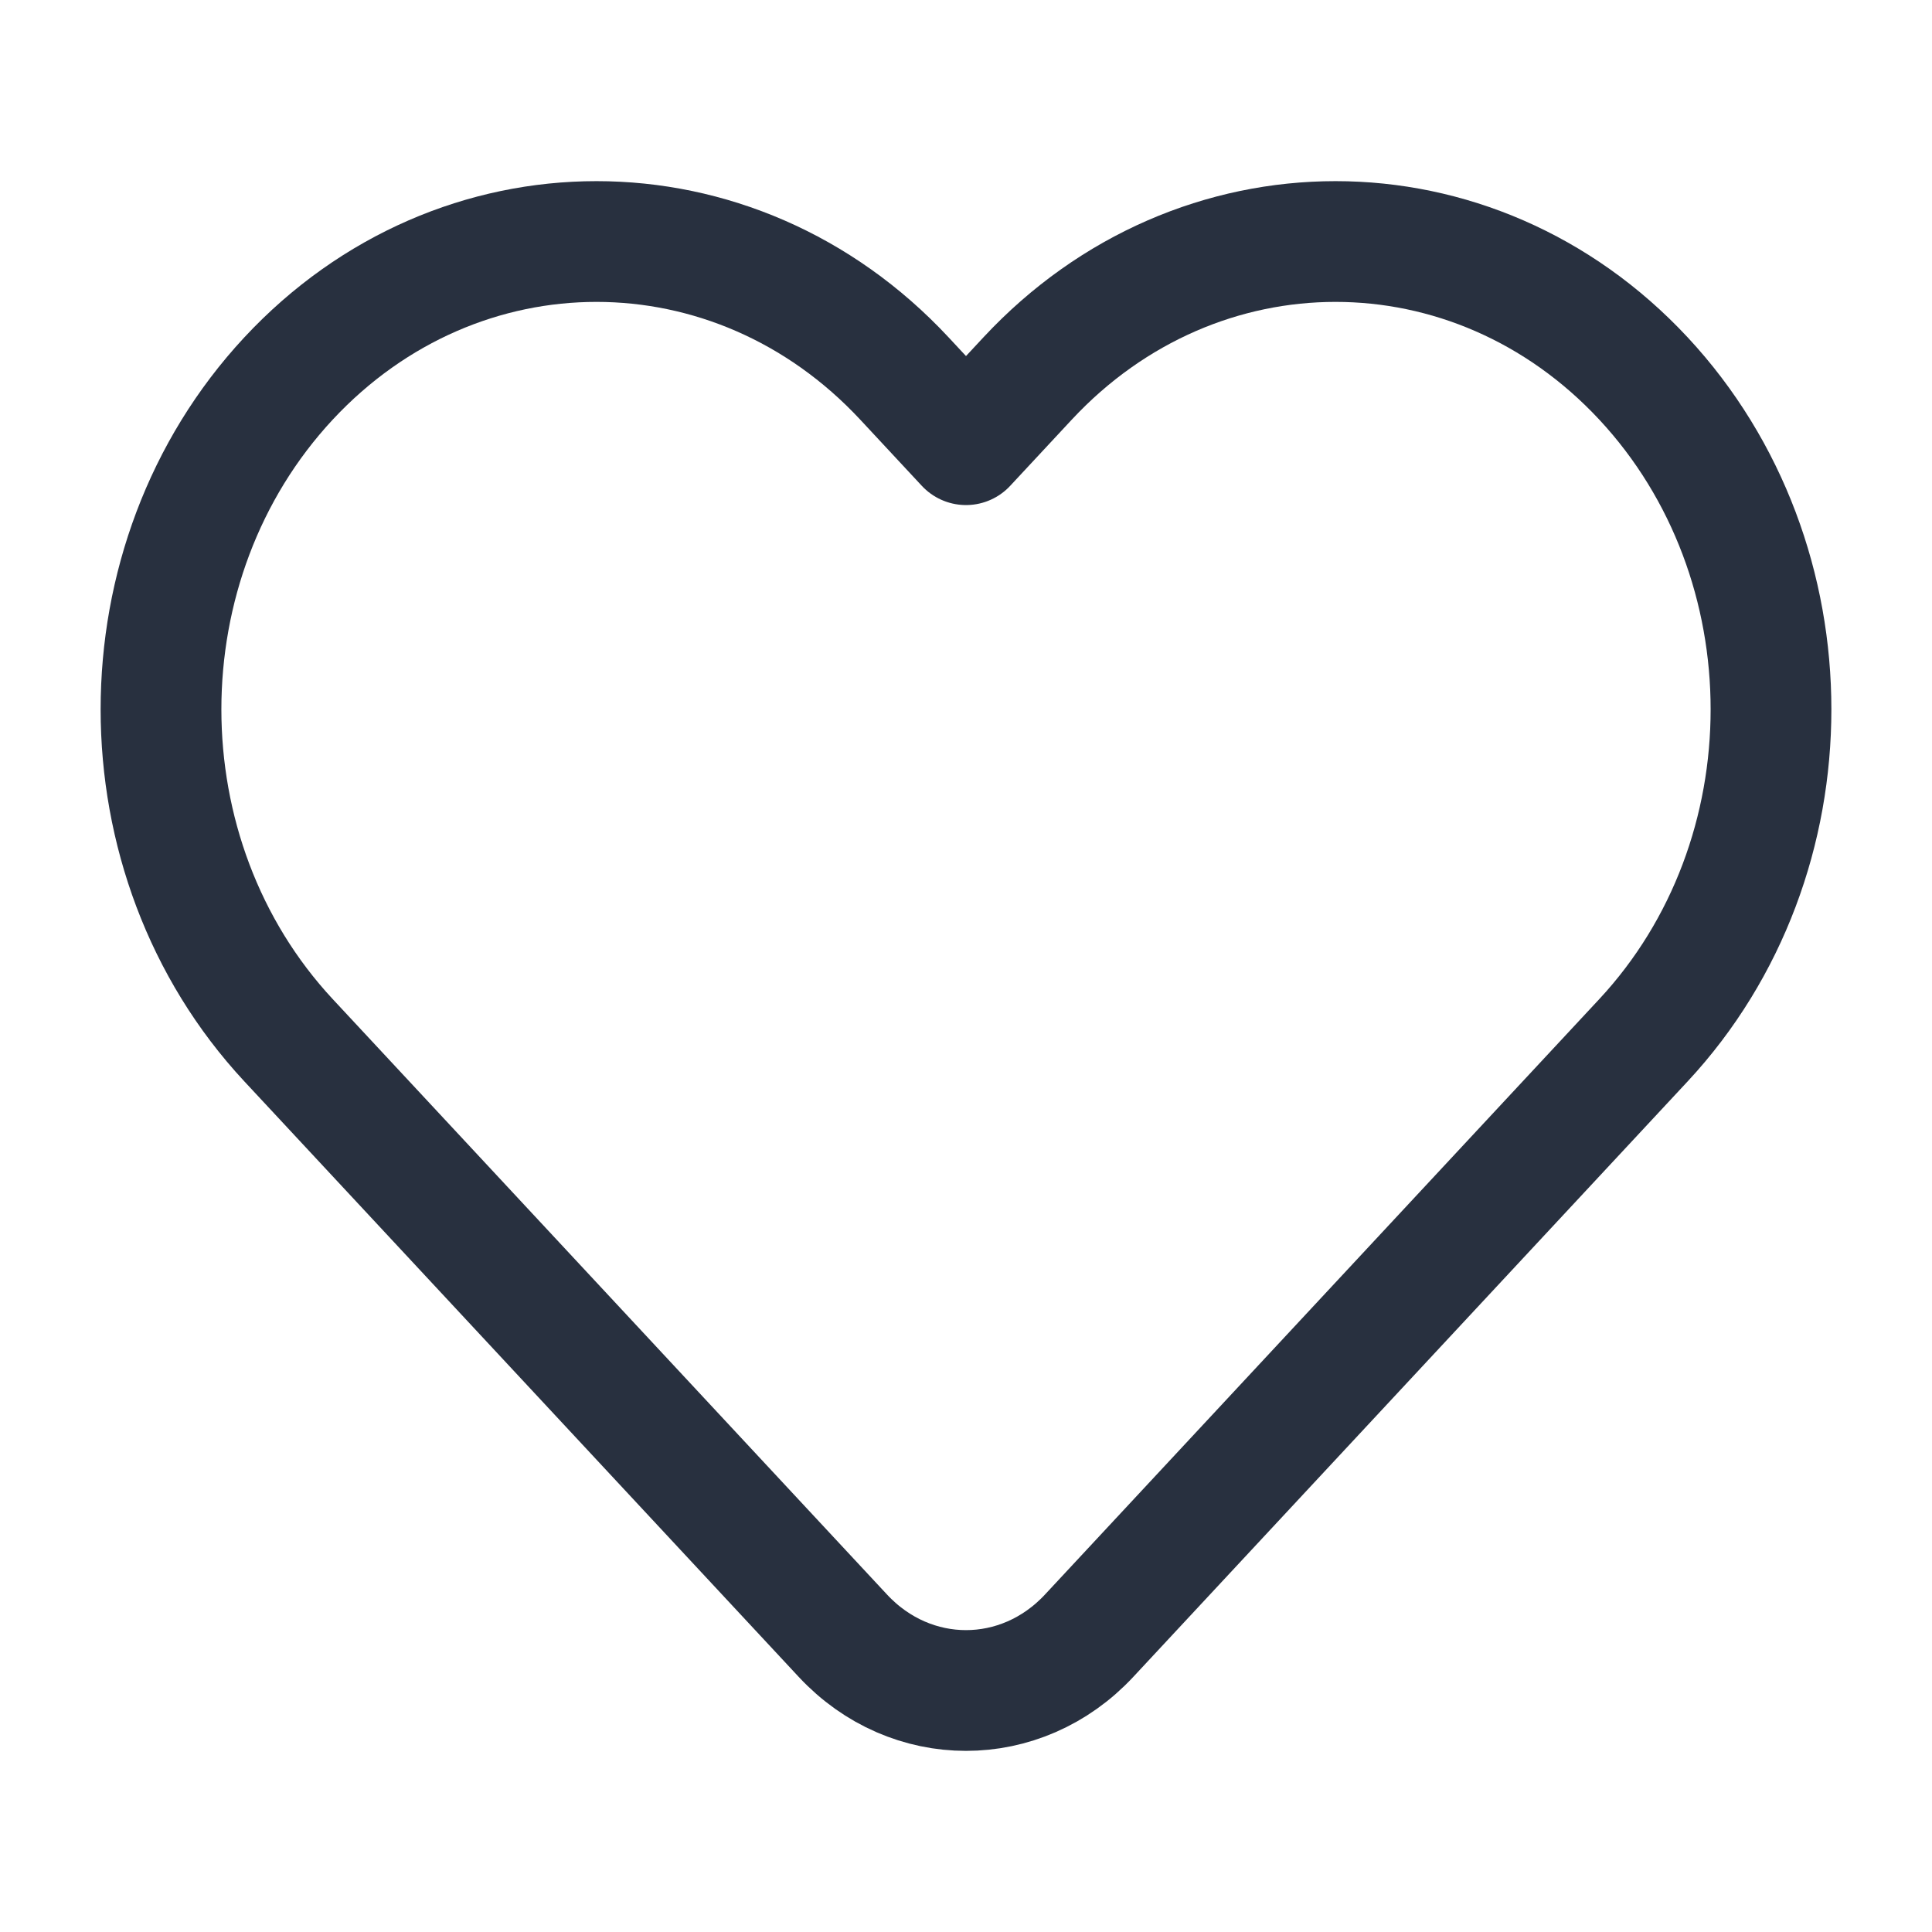
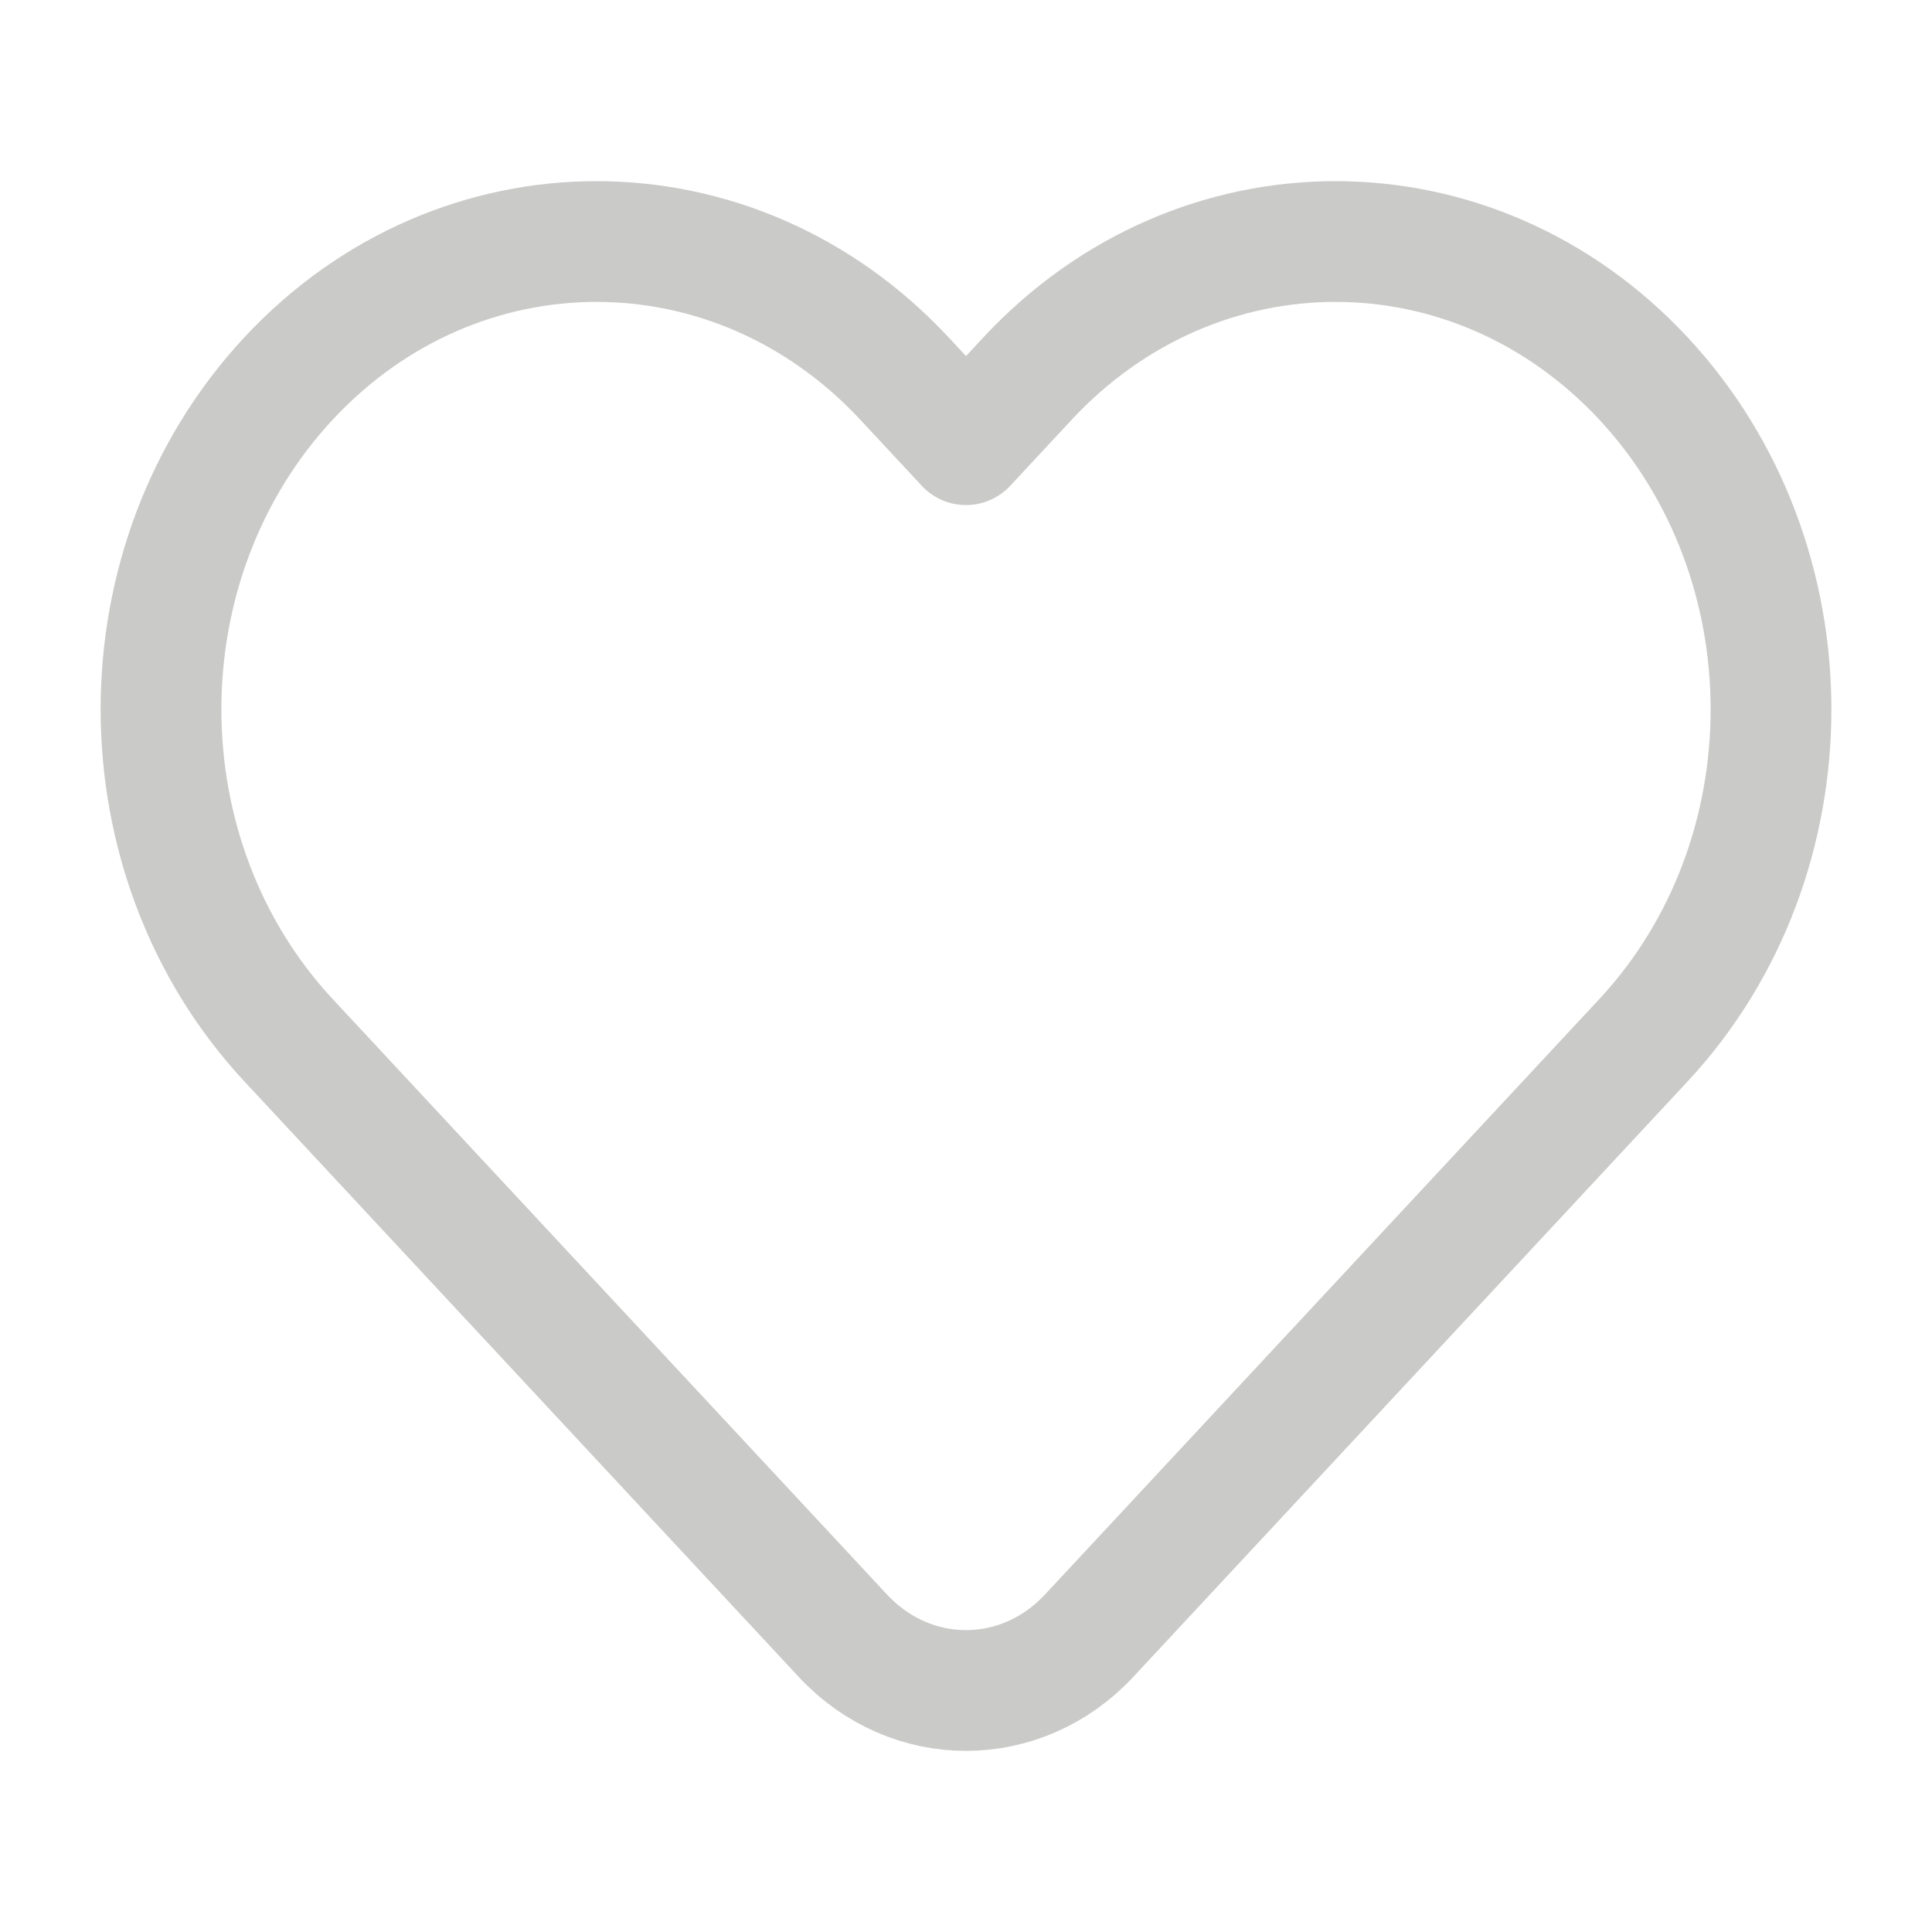
<svg xmlns="http://www.w3.org/2000/svg" width="24" height="24" viewBox="0 0 24 24" fill="none">
-   <path d="M12 5.524L11.235 4.702C9.122 2.433 5.697 2.433 3.584 4.702C1.472 6.972 1.472 10.652 3.584 12.922L10.47 20.319C11.315 21.227 12.685 21.227 13.53 20.319L20.416 12.922C22.528 10.652 22.528 6.972 20.416 4.702C18.303 2.433 14.878 2.433 12.765 4.702L12 5.524Z" stroke="#28303F" stroke-width="1.5" stroke-linecap="round" stroke-linejoin="round" />
+   <path d="M12 5.524L11.235 4.702C9.122 2.433 5.697 2.433 3.584 4.702C1.472 6.972 1.472 10.652 3.584 12.922L10.47 20.319C11.315 21.227 12.685 21.227 13.53 20.319L20.416 12.922C22.528 10.652 22.528 6.972 20.416 4.702C18.303 2.433 14.878 2.433 12.765 4.702L12 5.524Z" stroke="#cacac9" stroke-width="1.5" stroke-linecap="round" stroke-linejoin="round" />
</svg>
